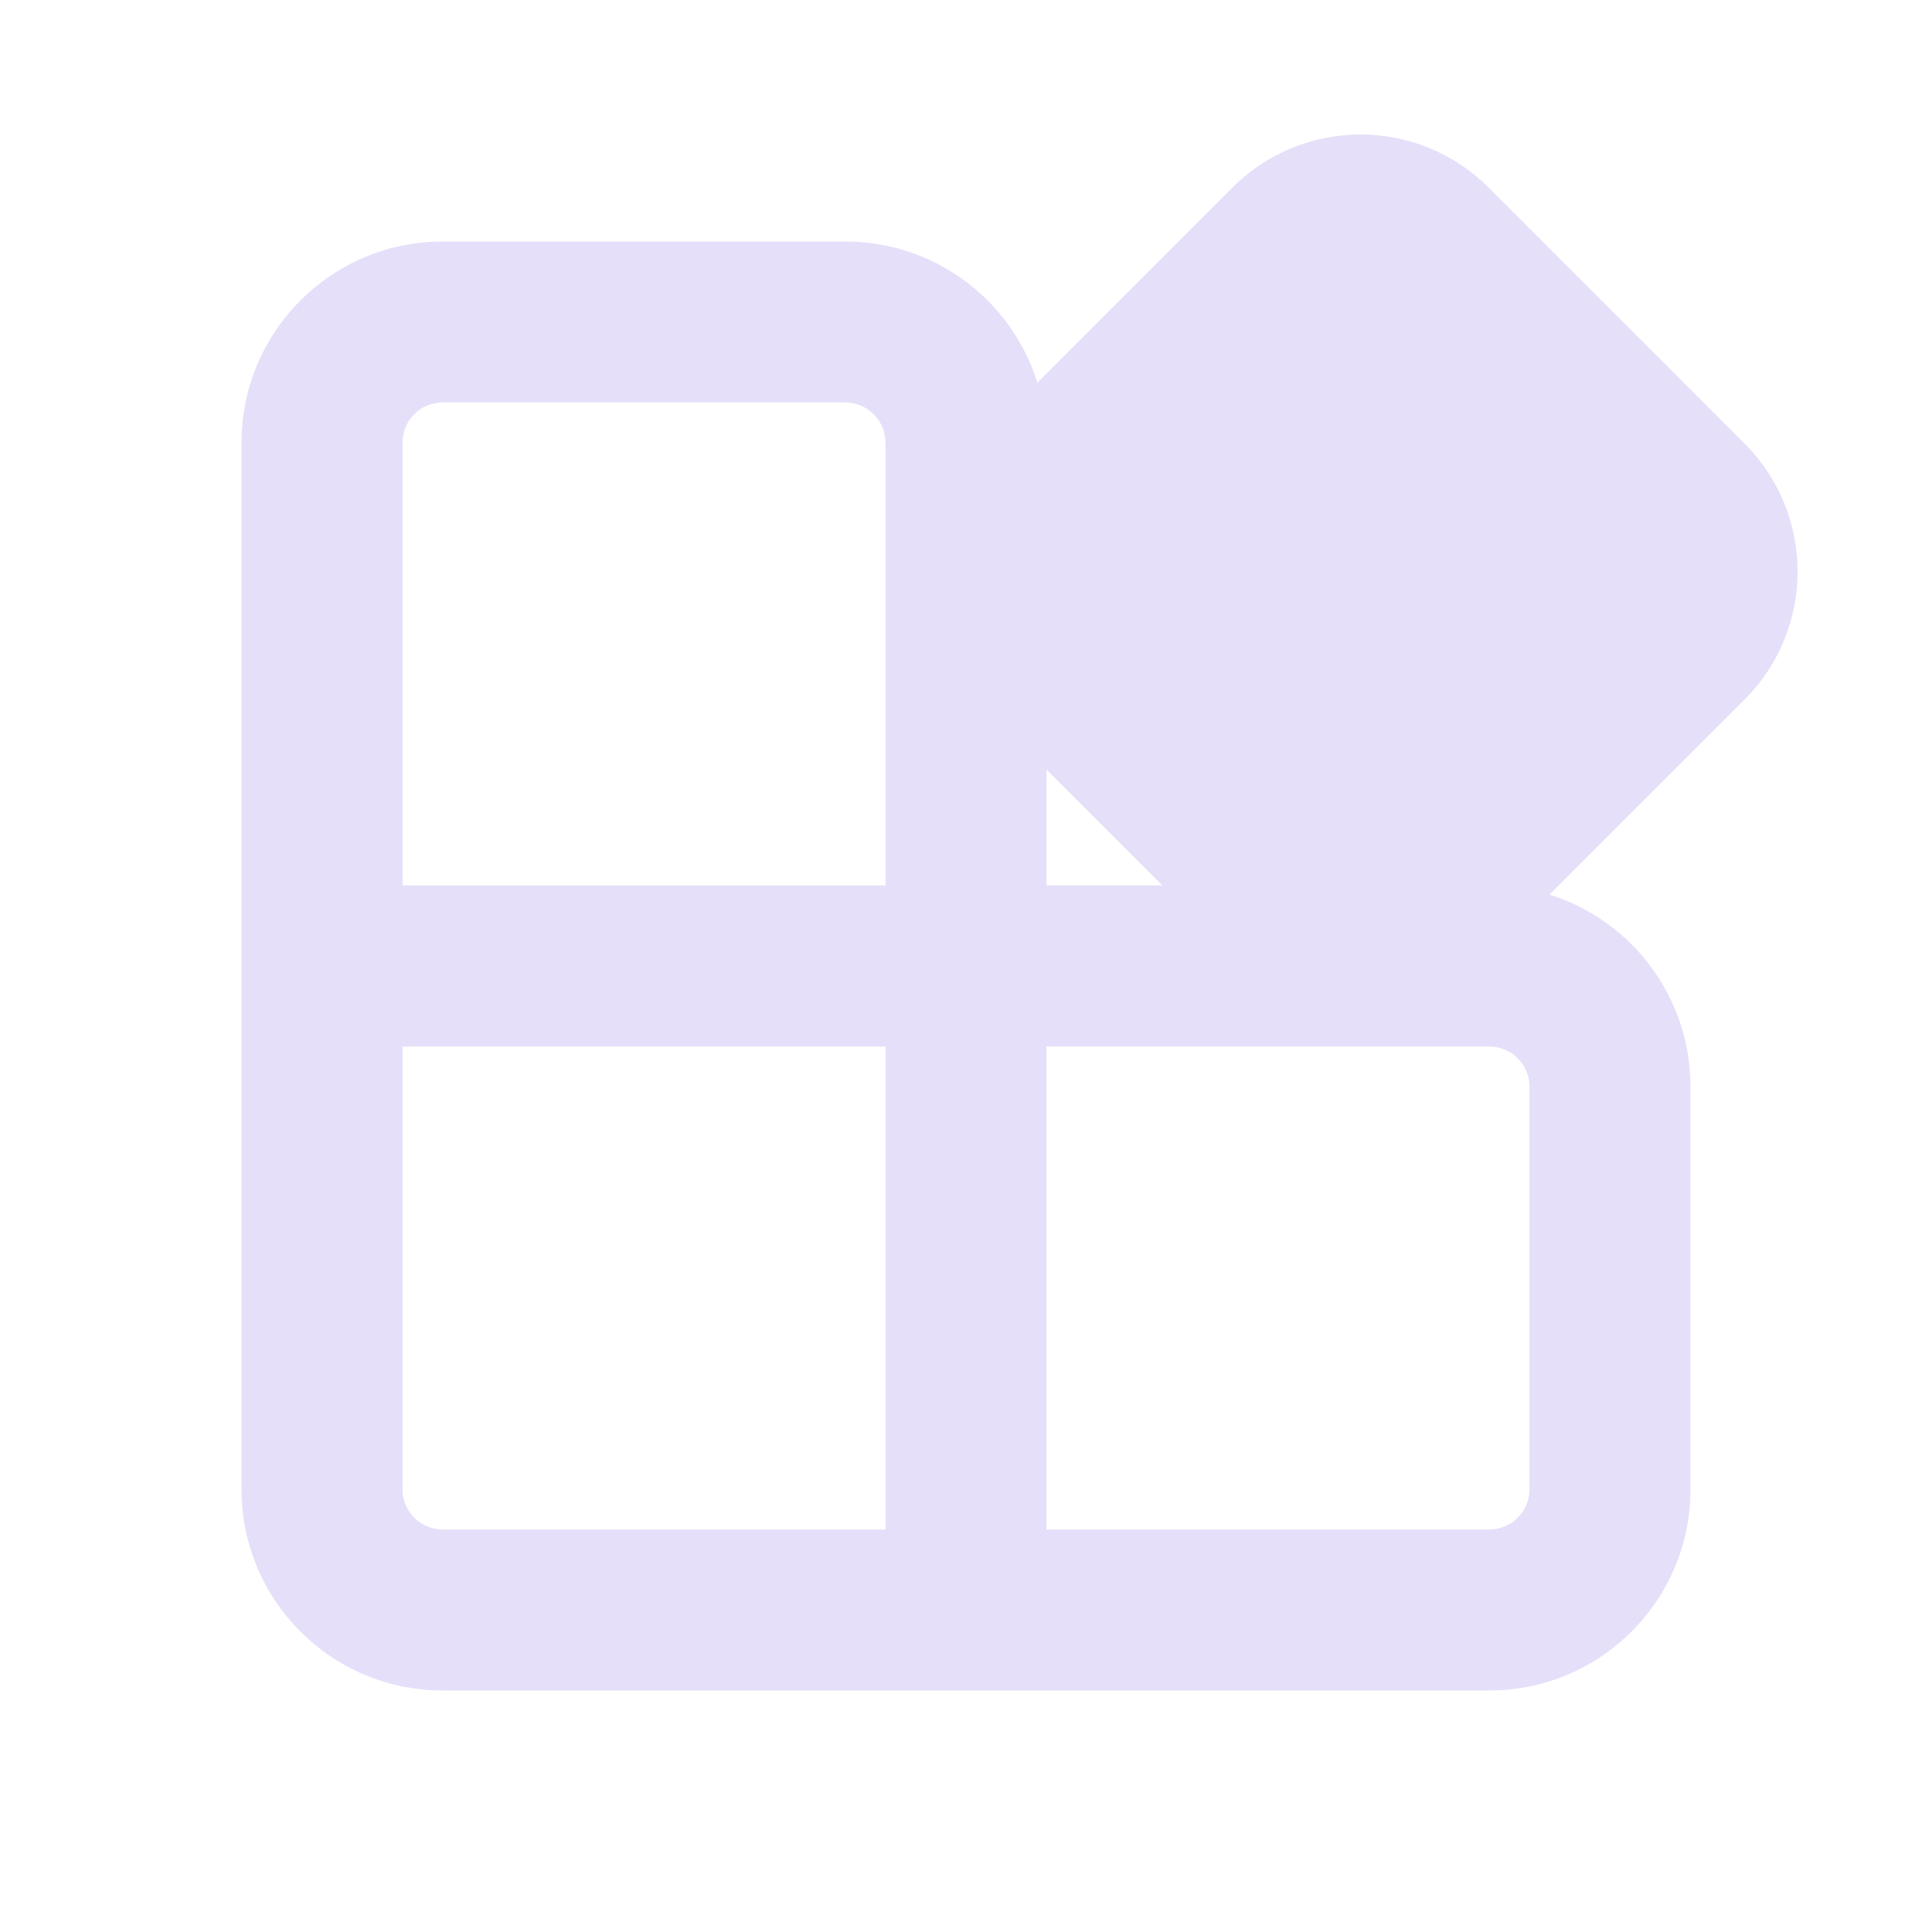
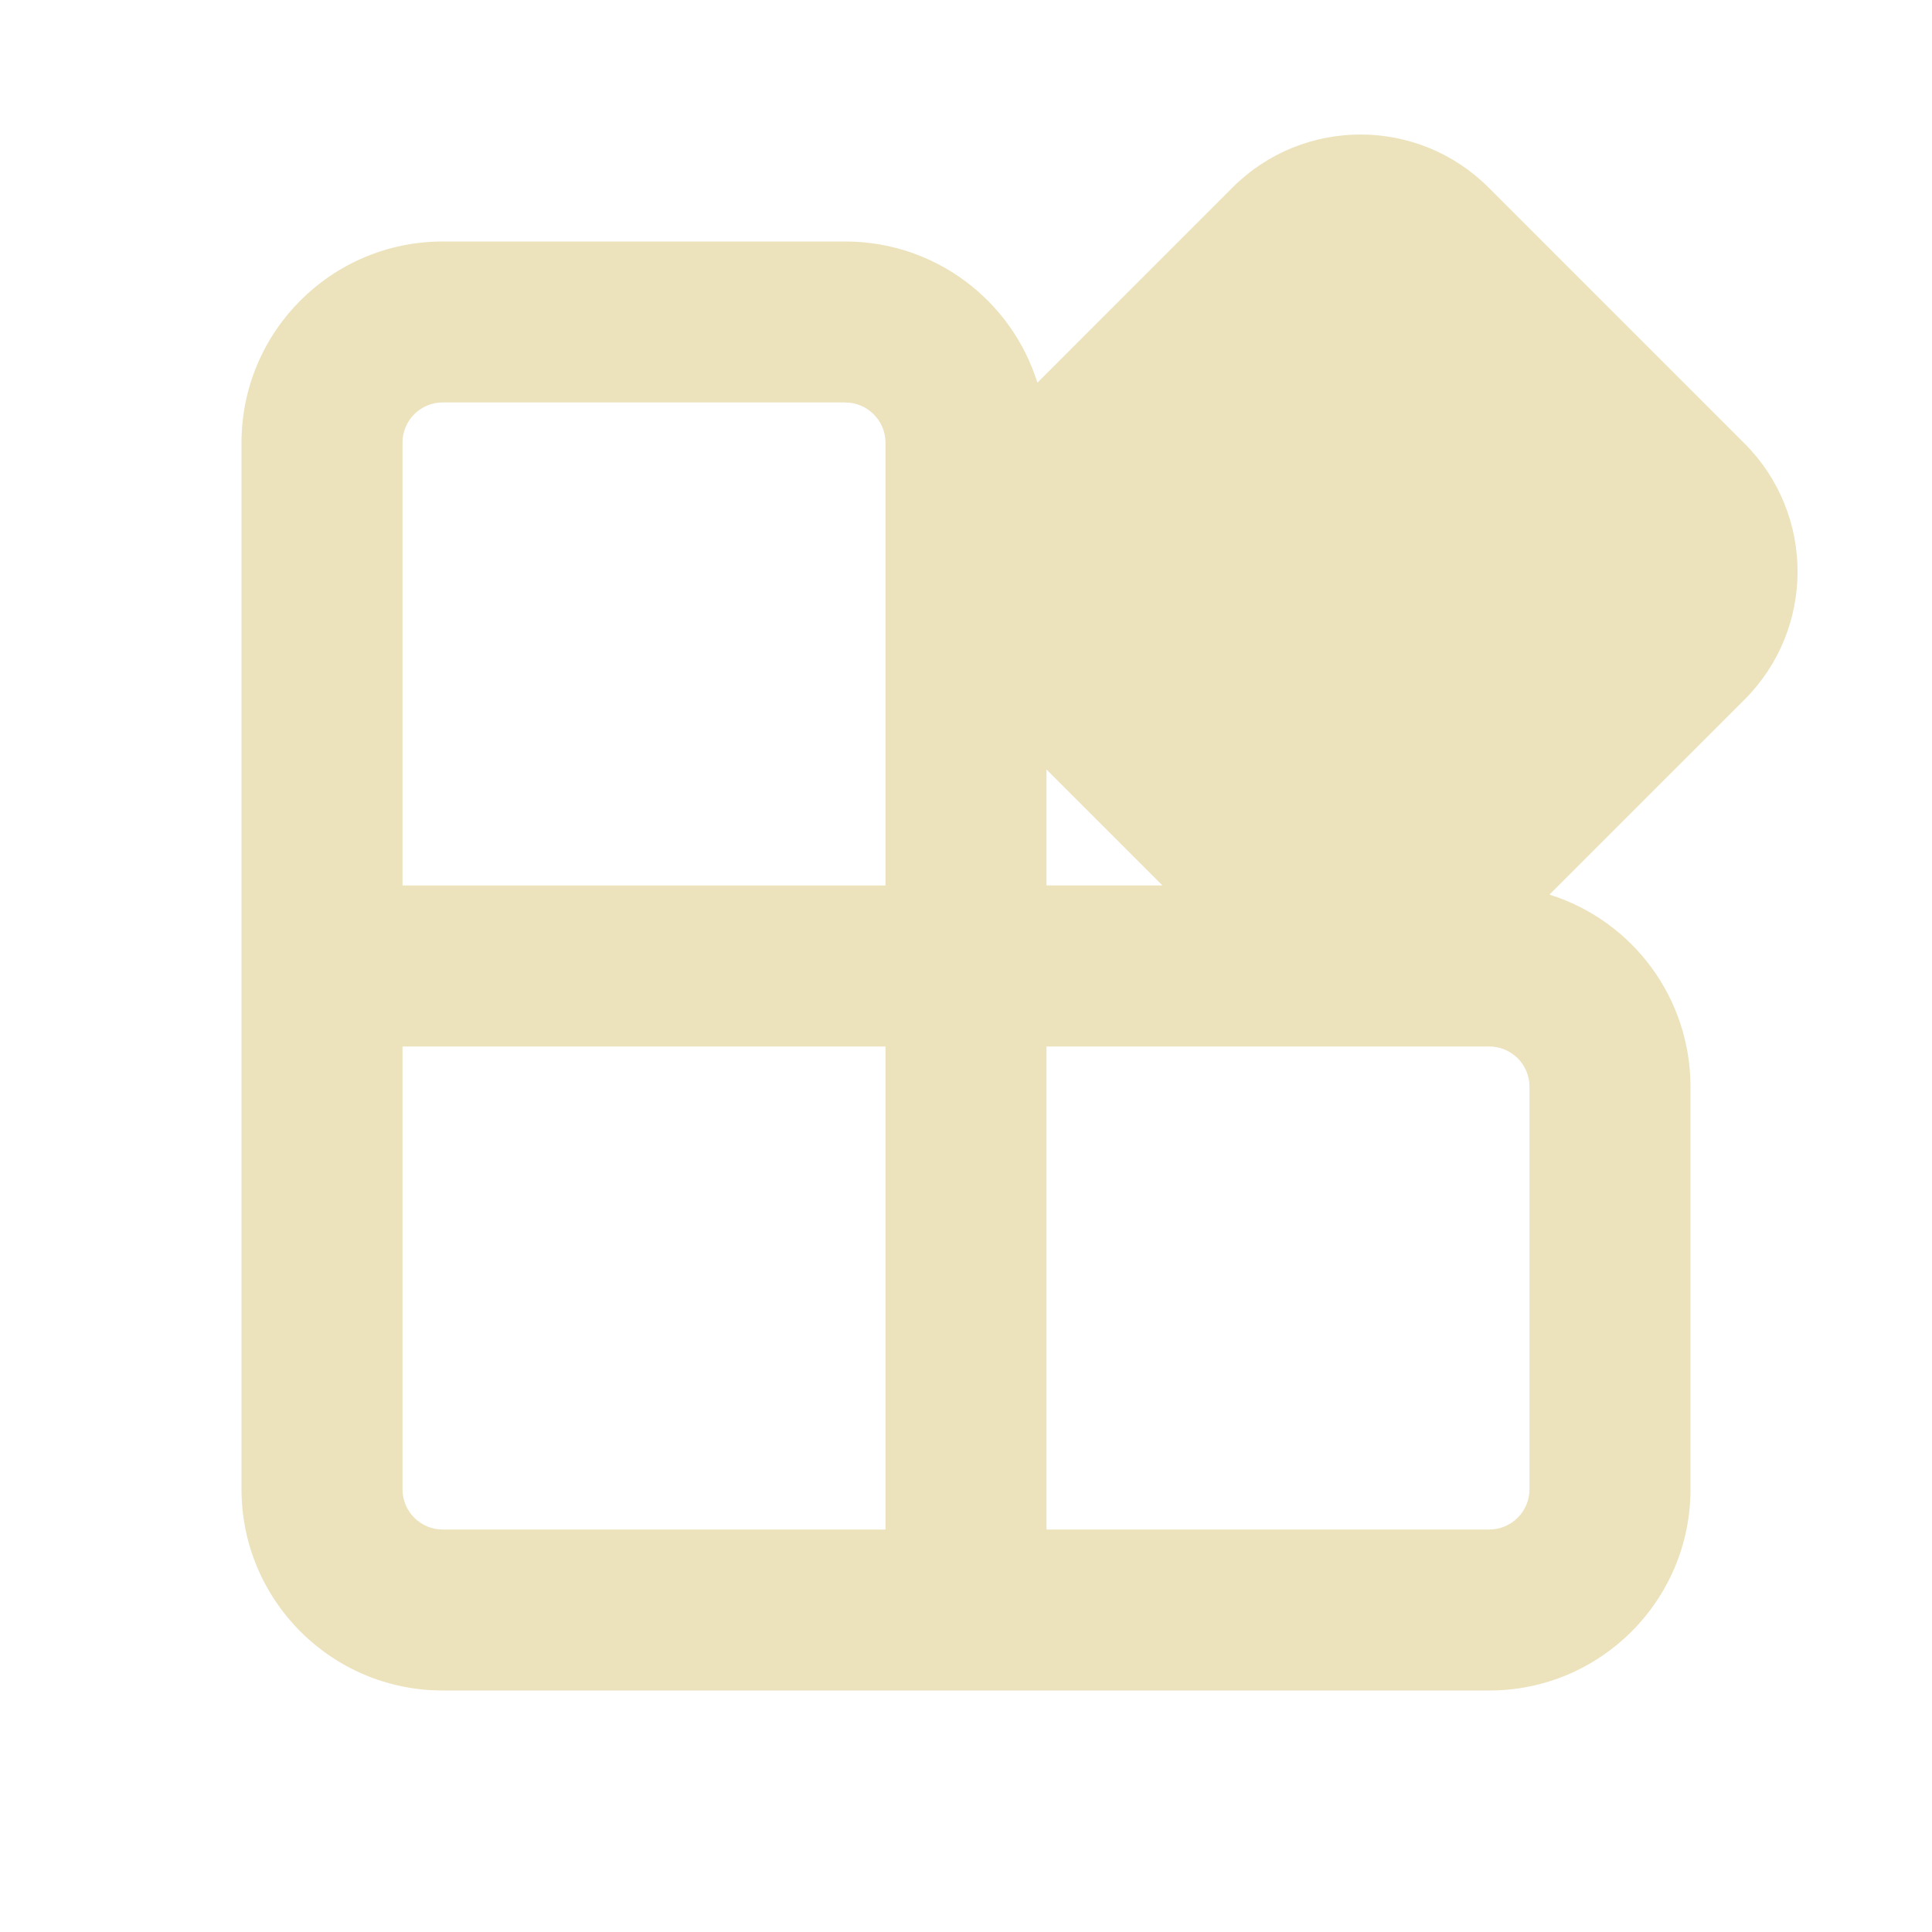
<svg xmlns="http://www.w3.org/2000/svg" width="24" height="24" fill="none" viewBox="0 0 24 24">
-   <path d="m18.492 2.33 3.179 3.179a2.25 2.25 0 0 1 0 3.182l-2.423 2.422A2.501 2.501 0 0 1 21 13.5v5a2.5 2.5 0 0 1-2.5 2.5h-13A2.5 2.5 0 0 1 3 18.5v-13A2.5 2.5 0 0 1 5.5 3h5c1.121 0 2.07.737 2.387 1.754L15.31 2.33a2.25 2.25 0 0 1 3.182 0ZM11 13H5v5.5a.5.5 0 0 0 .5.5H11v-6Zm7.5 0H13v6h5.5a.5.5 0 0 0 .5-.5v-5a.5.5 0 0 0-.5-.5Zm-4.06-2.001L13 9.559v1.44h1.44Zm-3.94-6h-5a.5.5 0 0 0-.5.5V11h6V5.5a.5.5 0 0 0-.5-.5Z" fill="#e5dff9" />
+   <path d="m18.492 2.33 3.179 3.179a2.25 2.25 0 0 1 0 3.182l-2.423 2.422A2.501 2.501 0 0 1 21 13.5v5a2.5 2.5 0 0 1-2.5 2.5h-13A2.5 2.5 0 0 1 3 18.5v-13A2.5 2.5 0 0 1 5.5 3h5c1.121 0 2.07.737 2.387 1.754L15.31 2.33a2.25 2.25 0 0 1 3.182 0ZM11 13H5v5.5a.5.5 0 0 0 .5.5H11v-6Zm7.5 0H13v6h5.5a.5.5 0 0 0 .5-.5v-5a.5.5 0 0 0-.5-.5Zm-4.06-2.001L13 9.559v1.44h1.44Zm-3.94-6h-5a.5.5 0 0 0-.5.5V11h6V5.5a.5.5 0 0 0-.5-.5Z" fill="#ece3bd" />
</svg>
